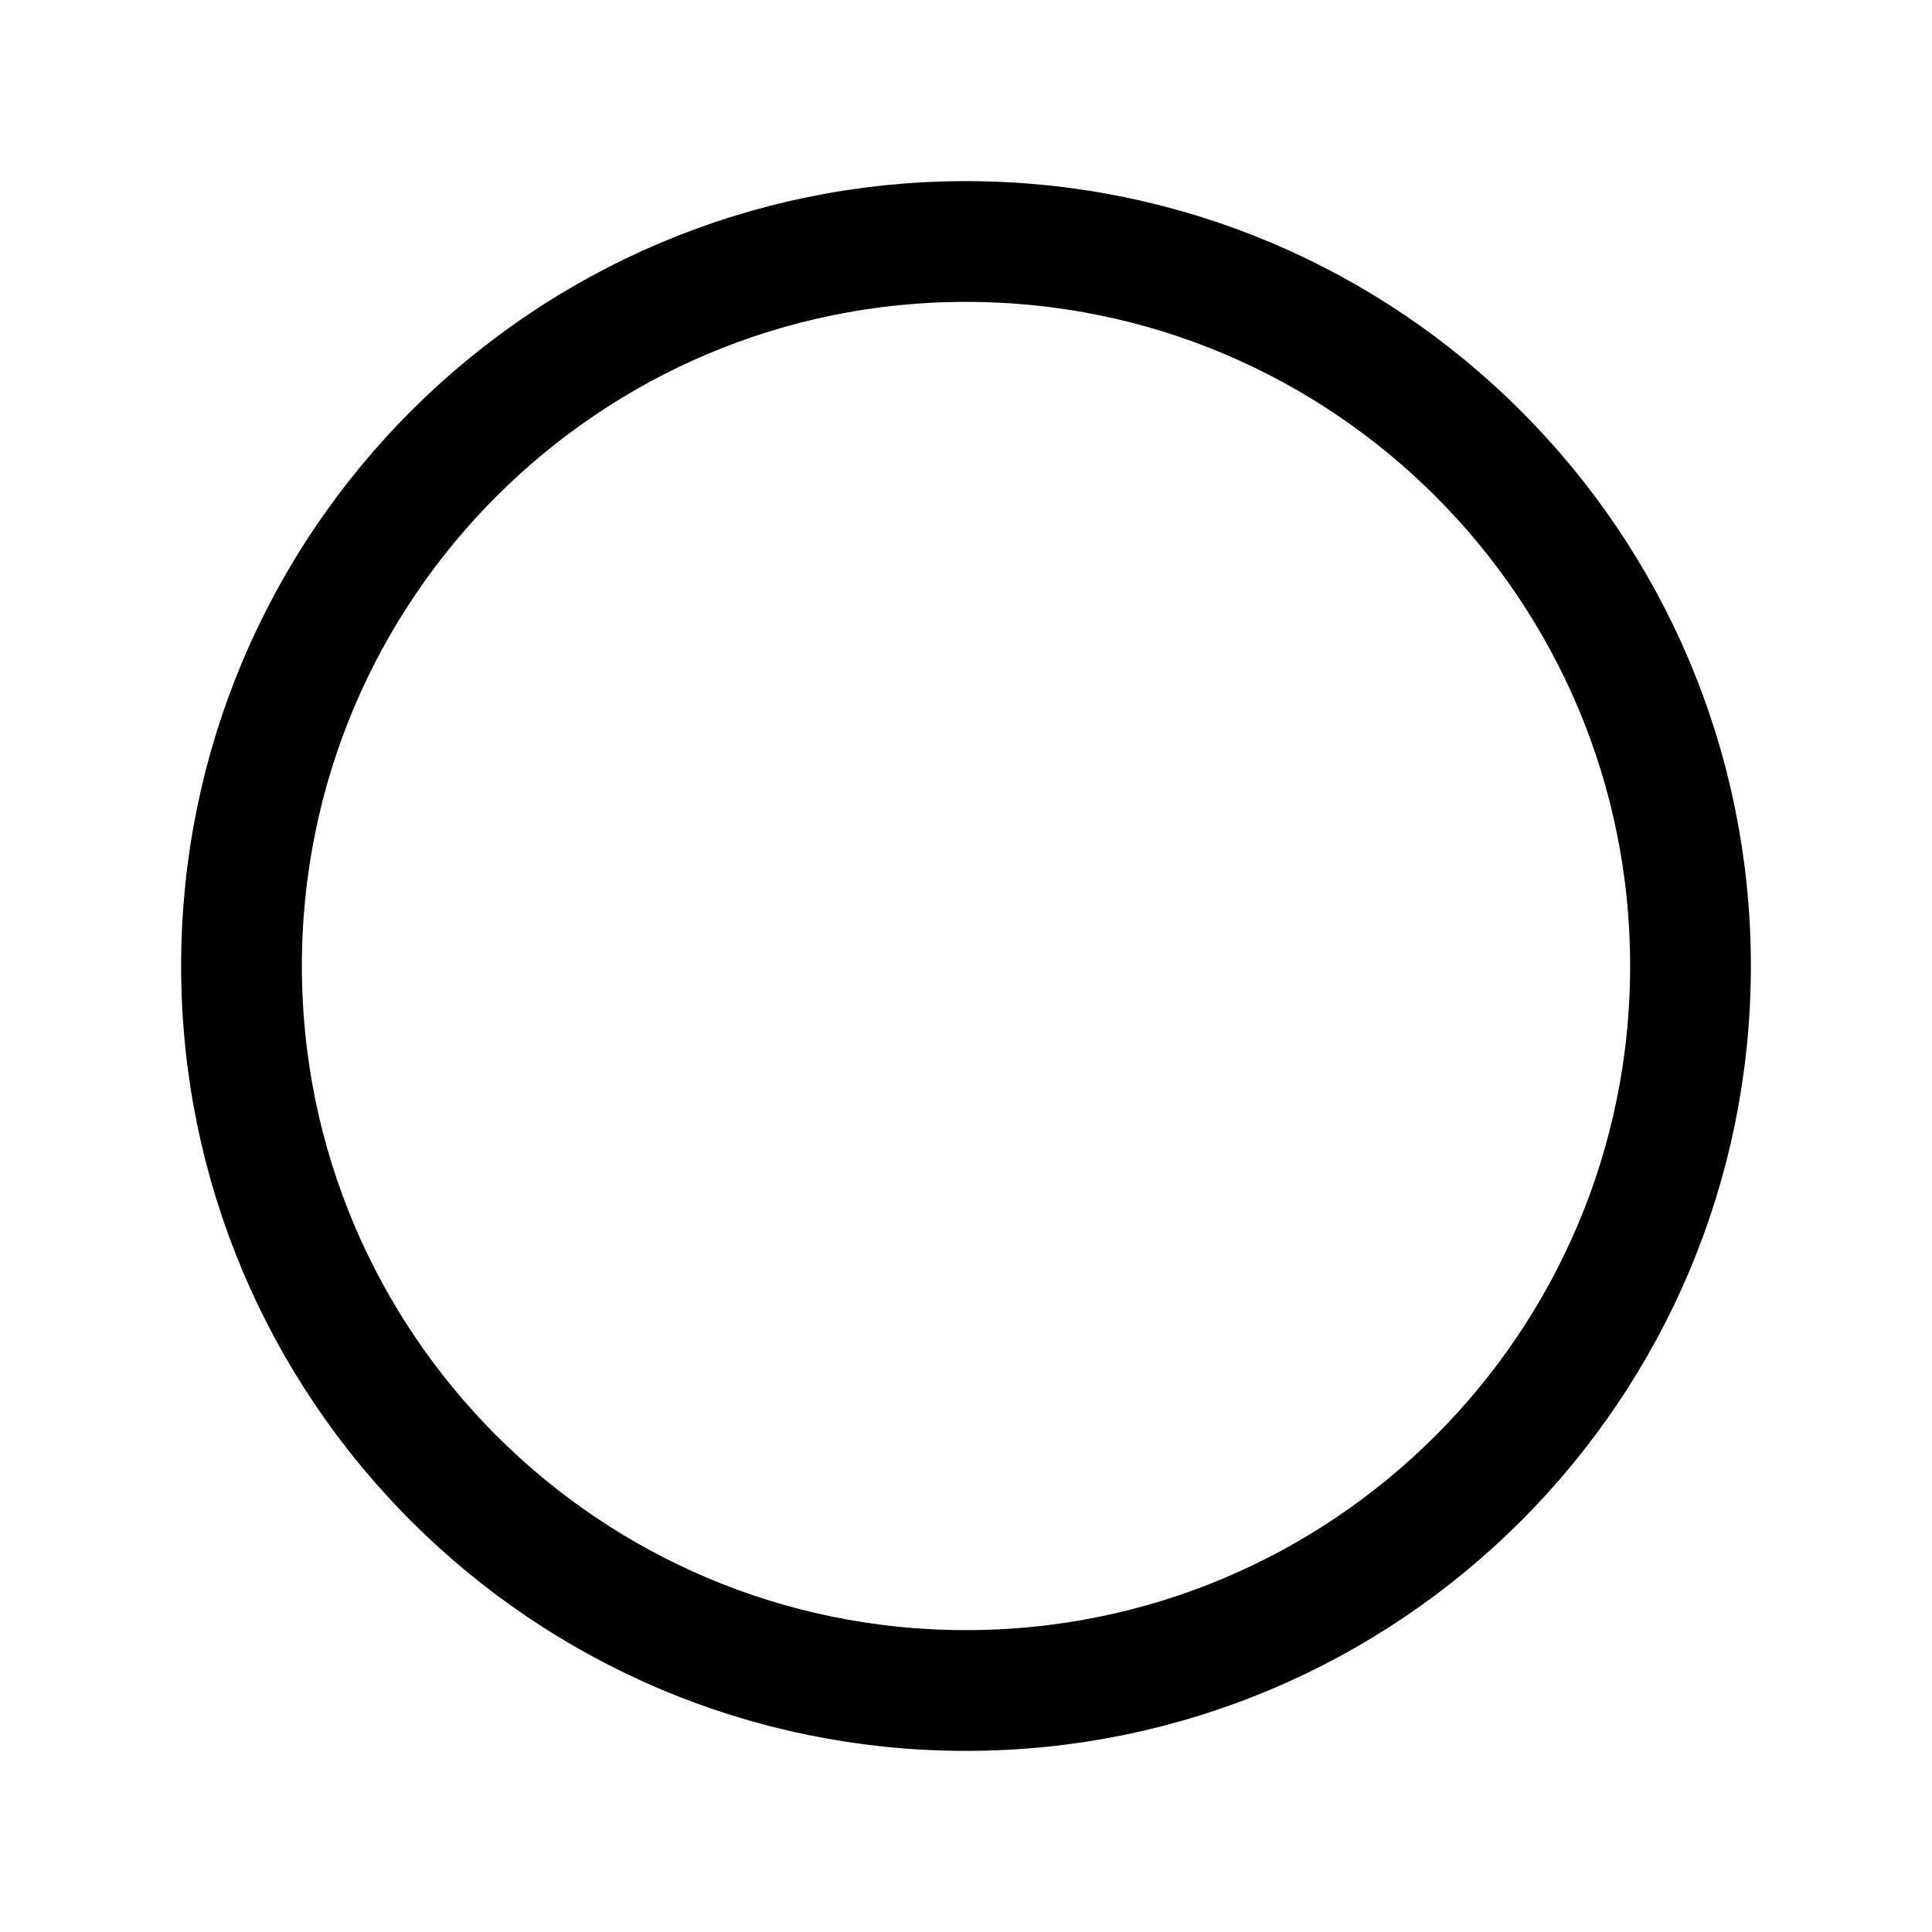
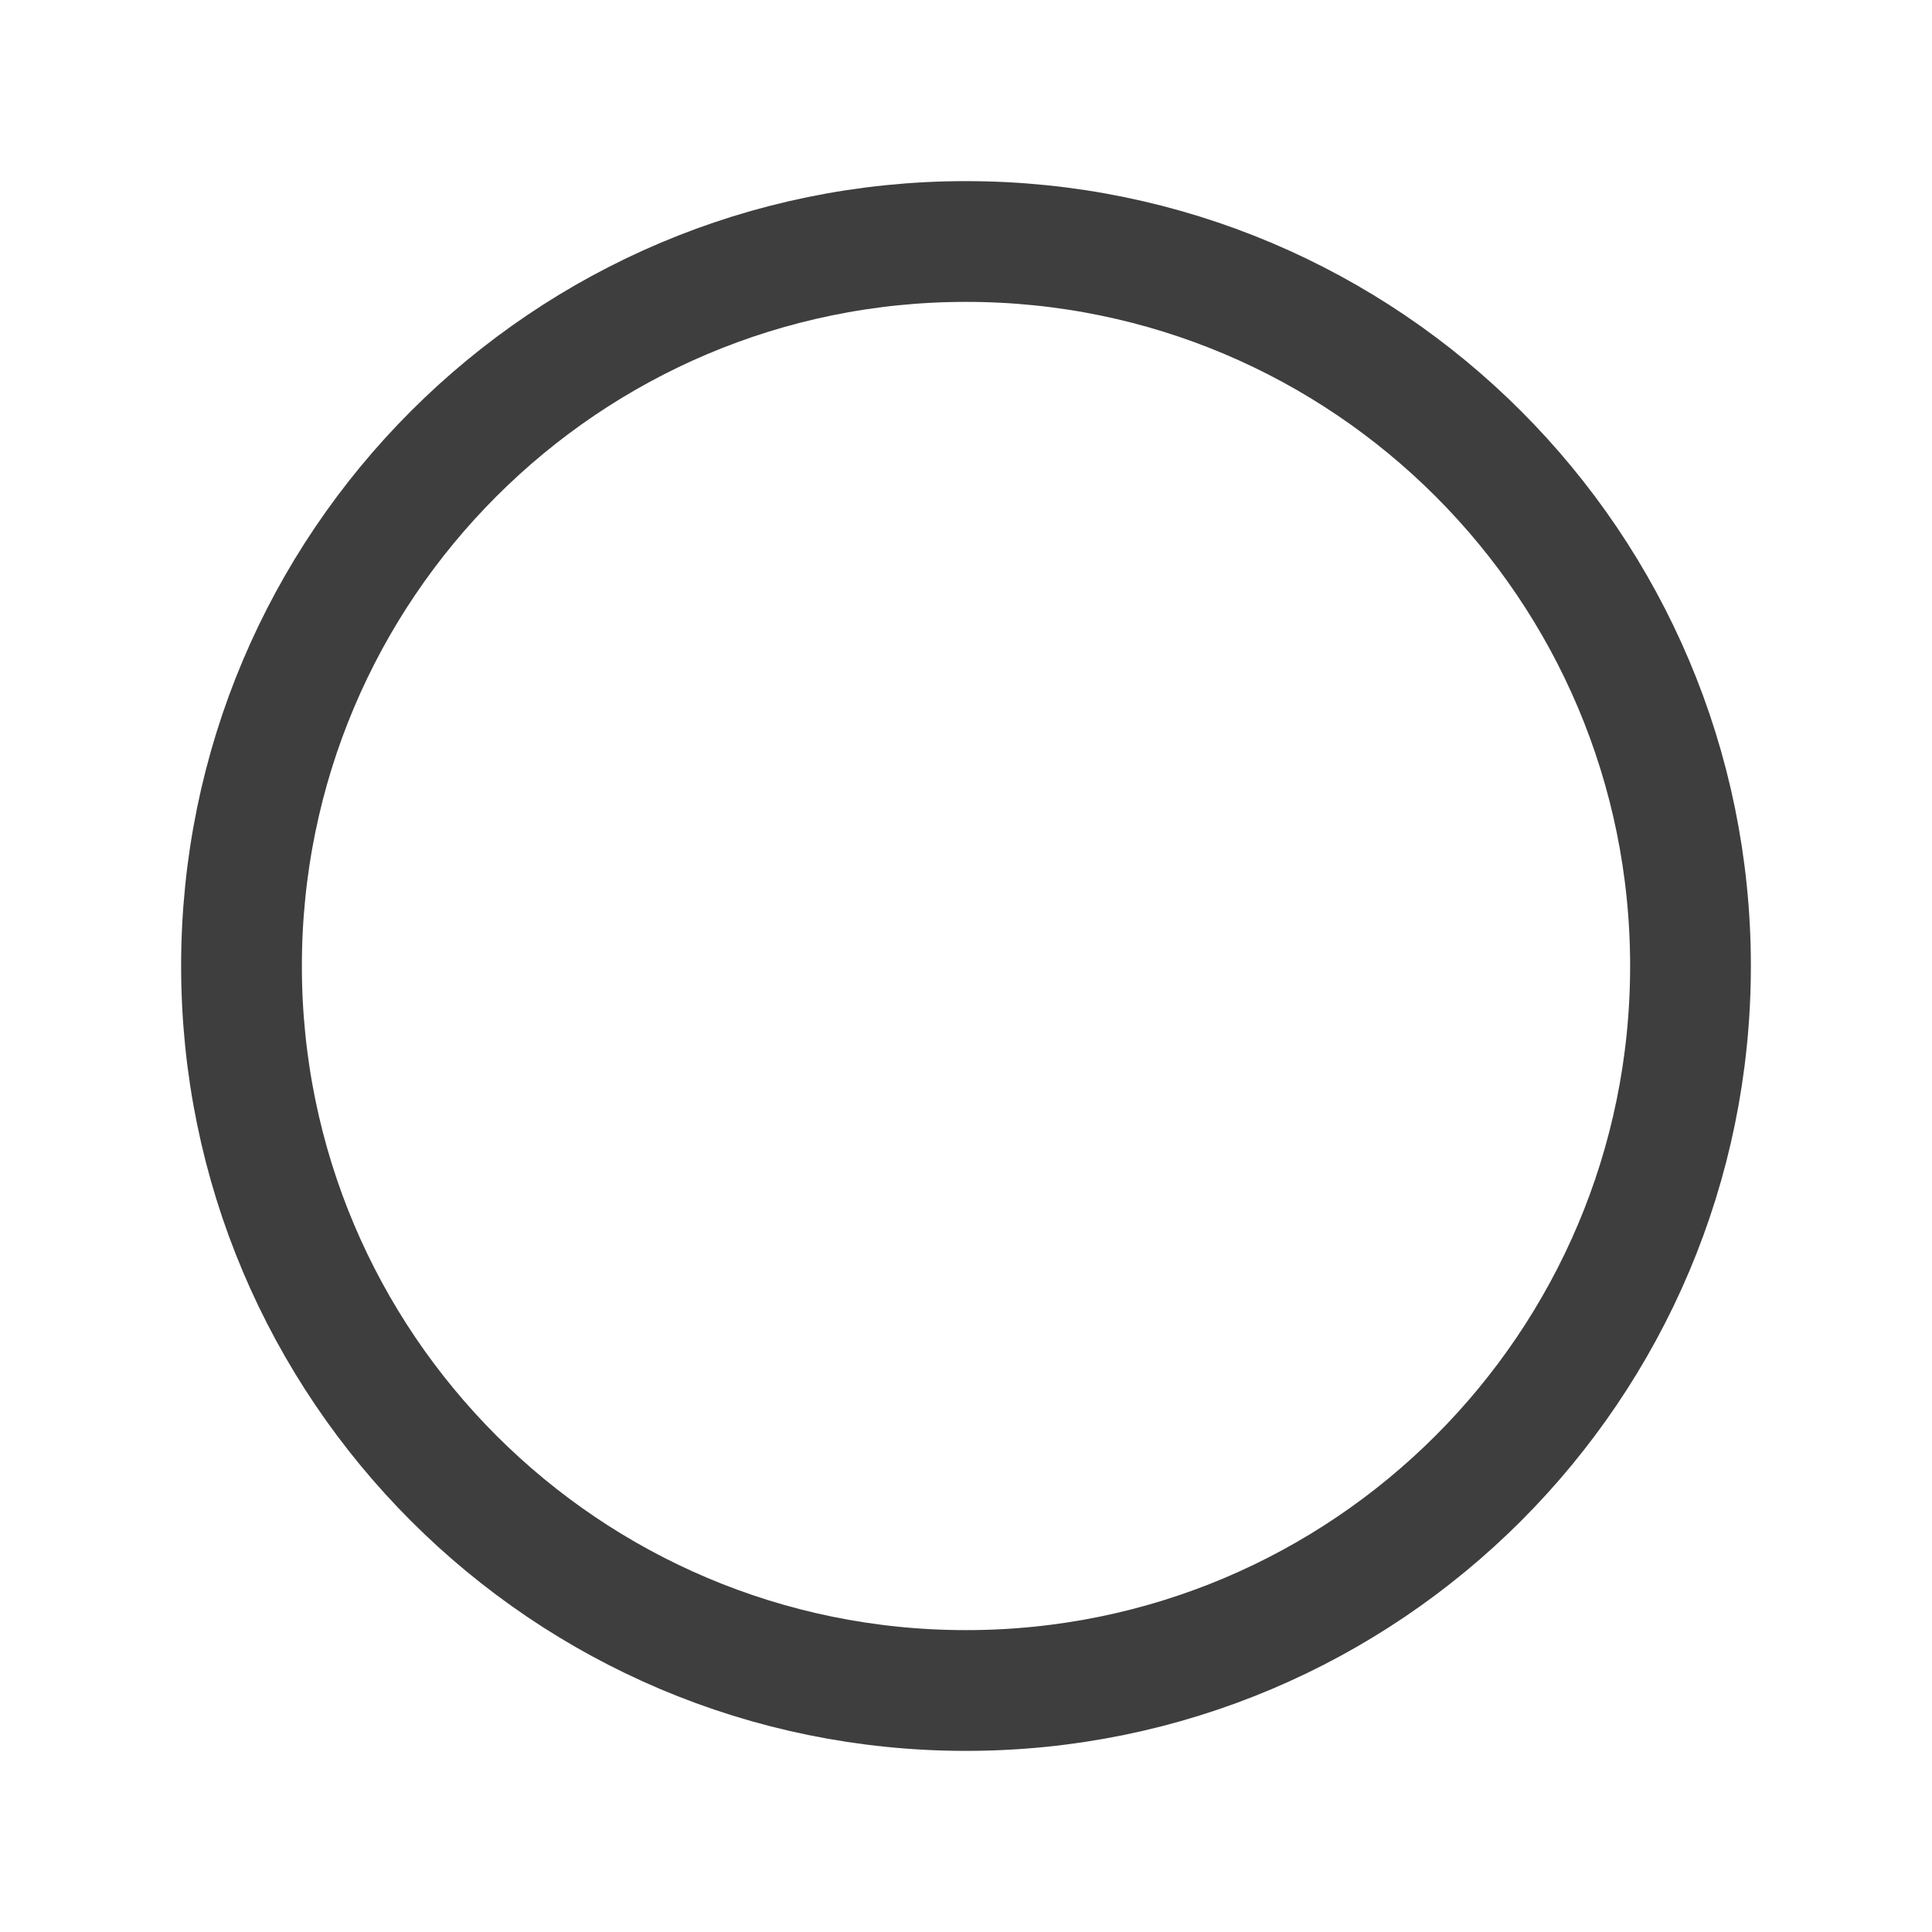
<svg xmlns="http://www.w3.org/2000/svg" width="512px" height="512px" viewBox="0 0 512 512">
-   <circle cx="256" cy="256" r="192" style="fill:none;stroke:#000;stroke-linecap:round;stroke-linejoin:round;stroke-width:32px" />
+   <circle cx="256" cy="256" r="192" style="fill:none;stroke:#3E3E3E;stroke-linecap:round;stroke-linejoin:round;stroke-width:32px" />
</svg>
